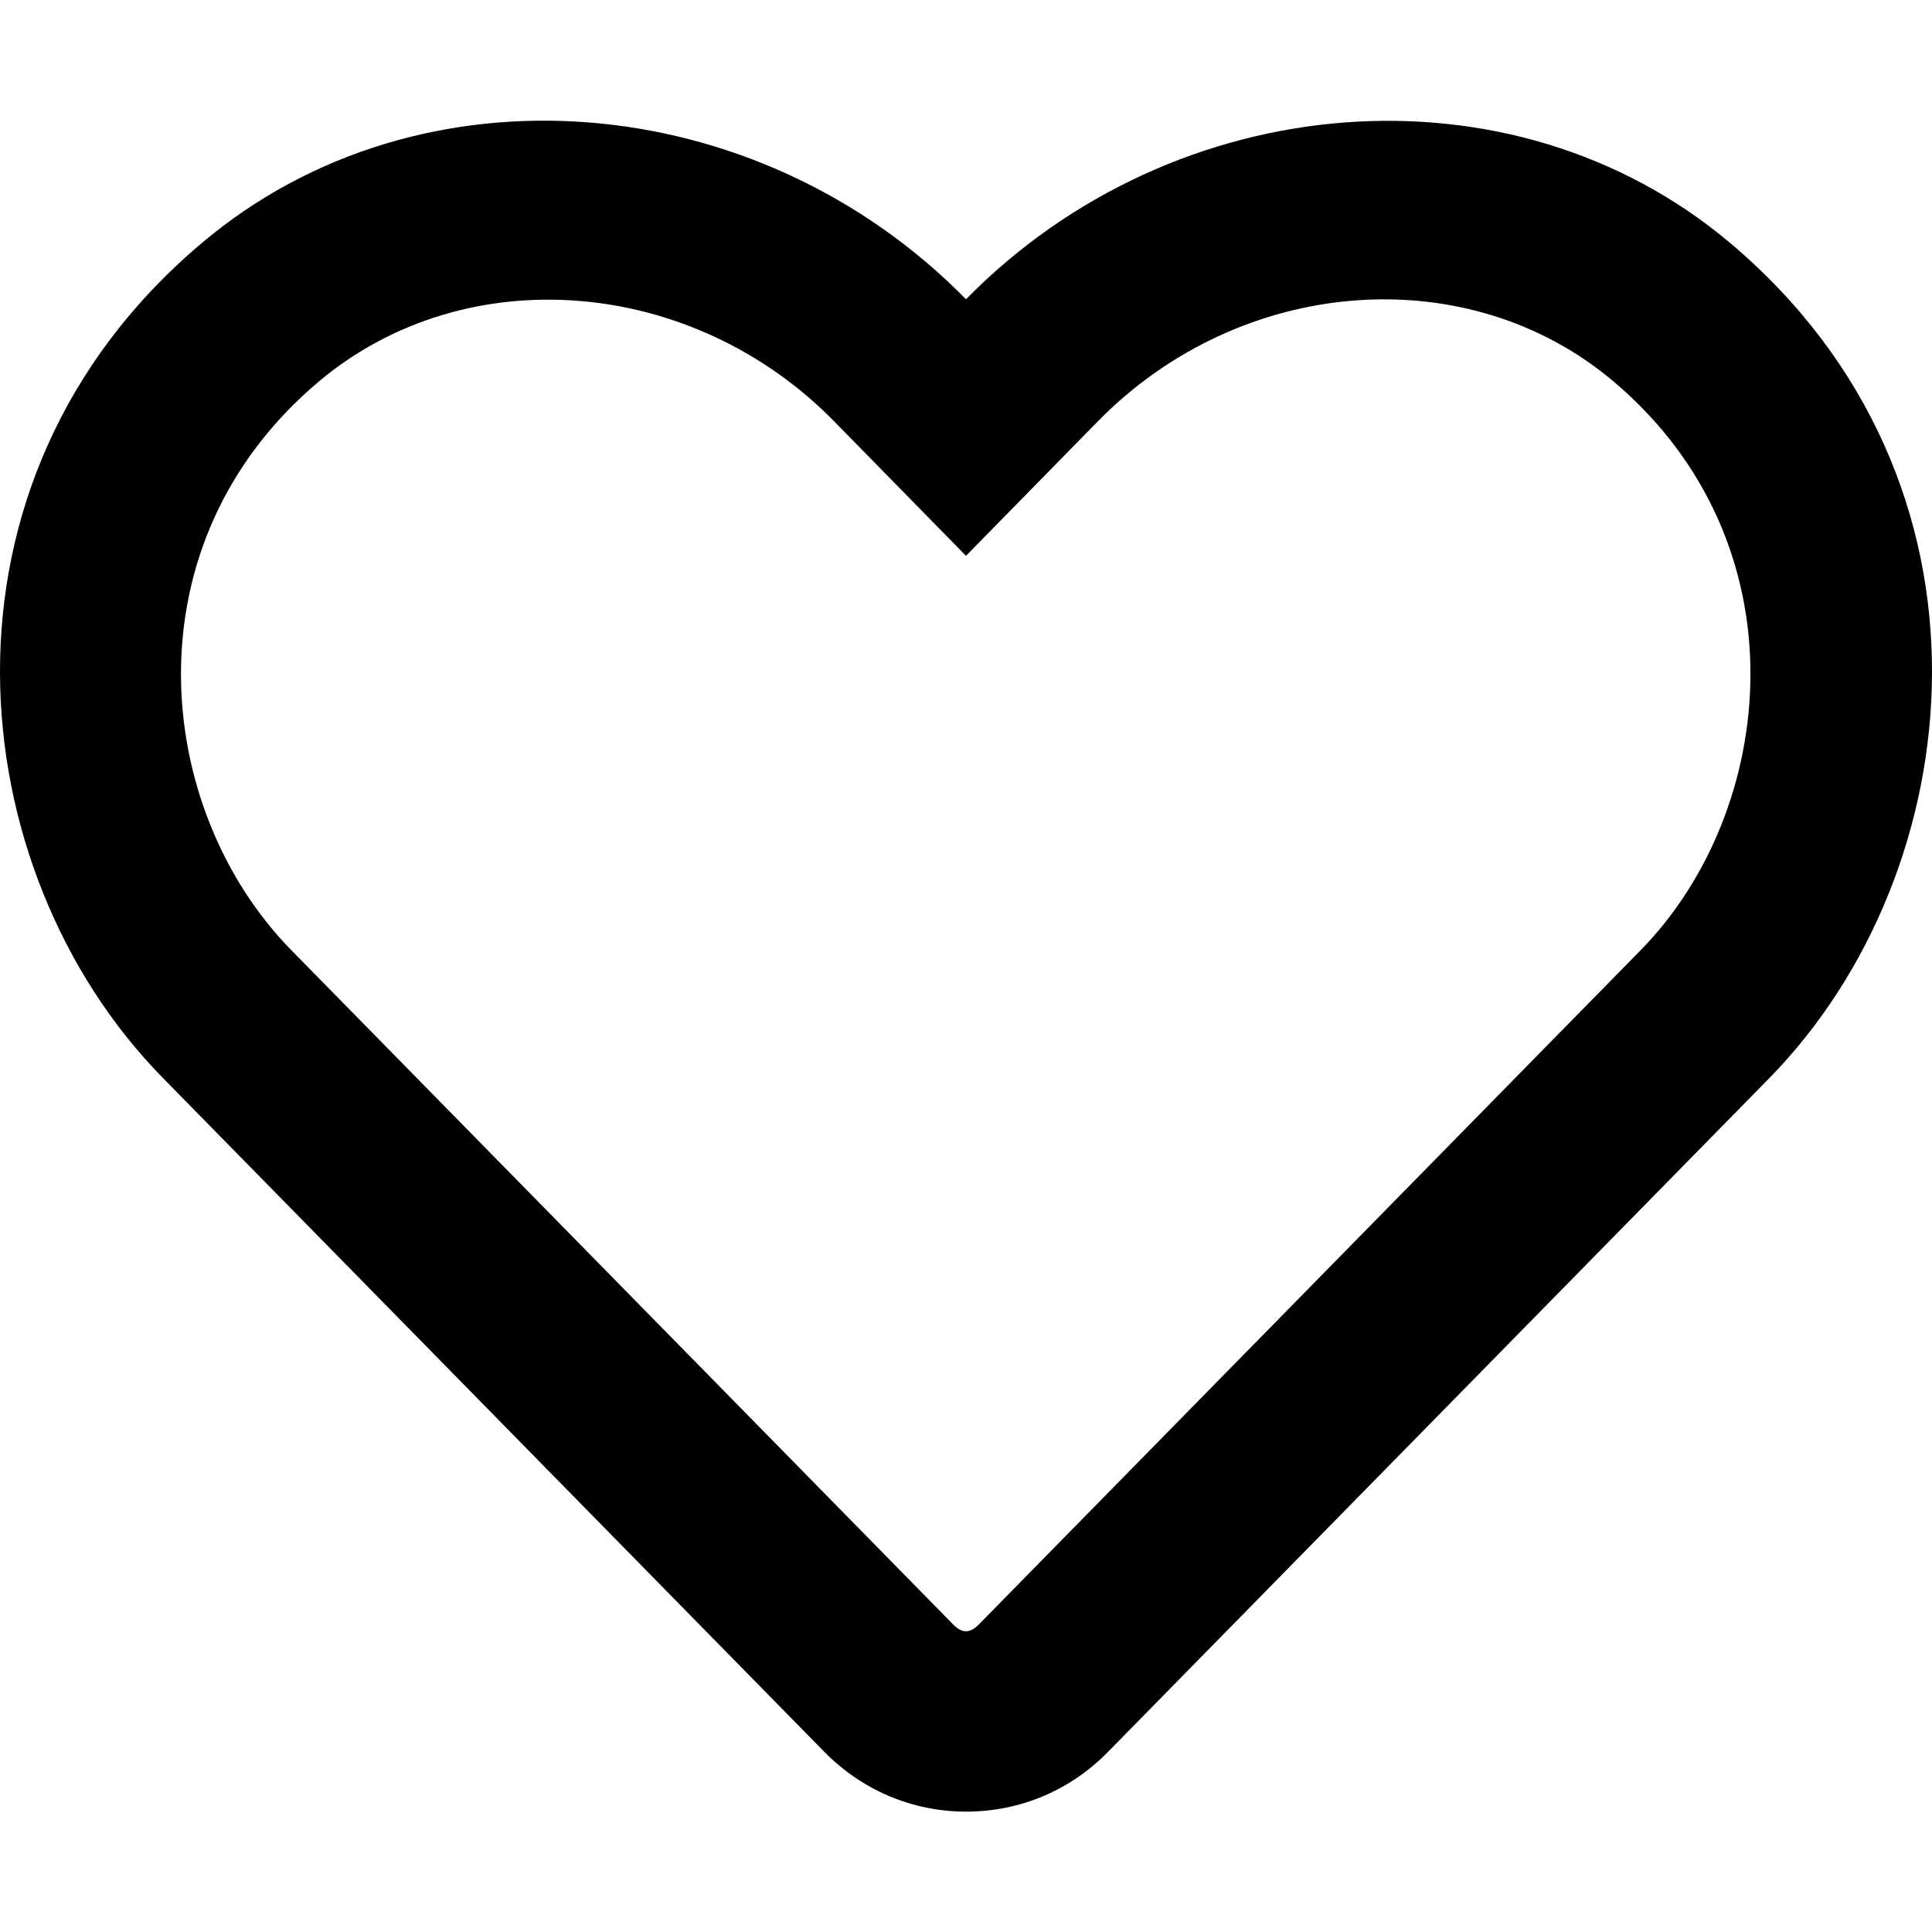
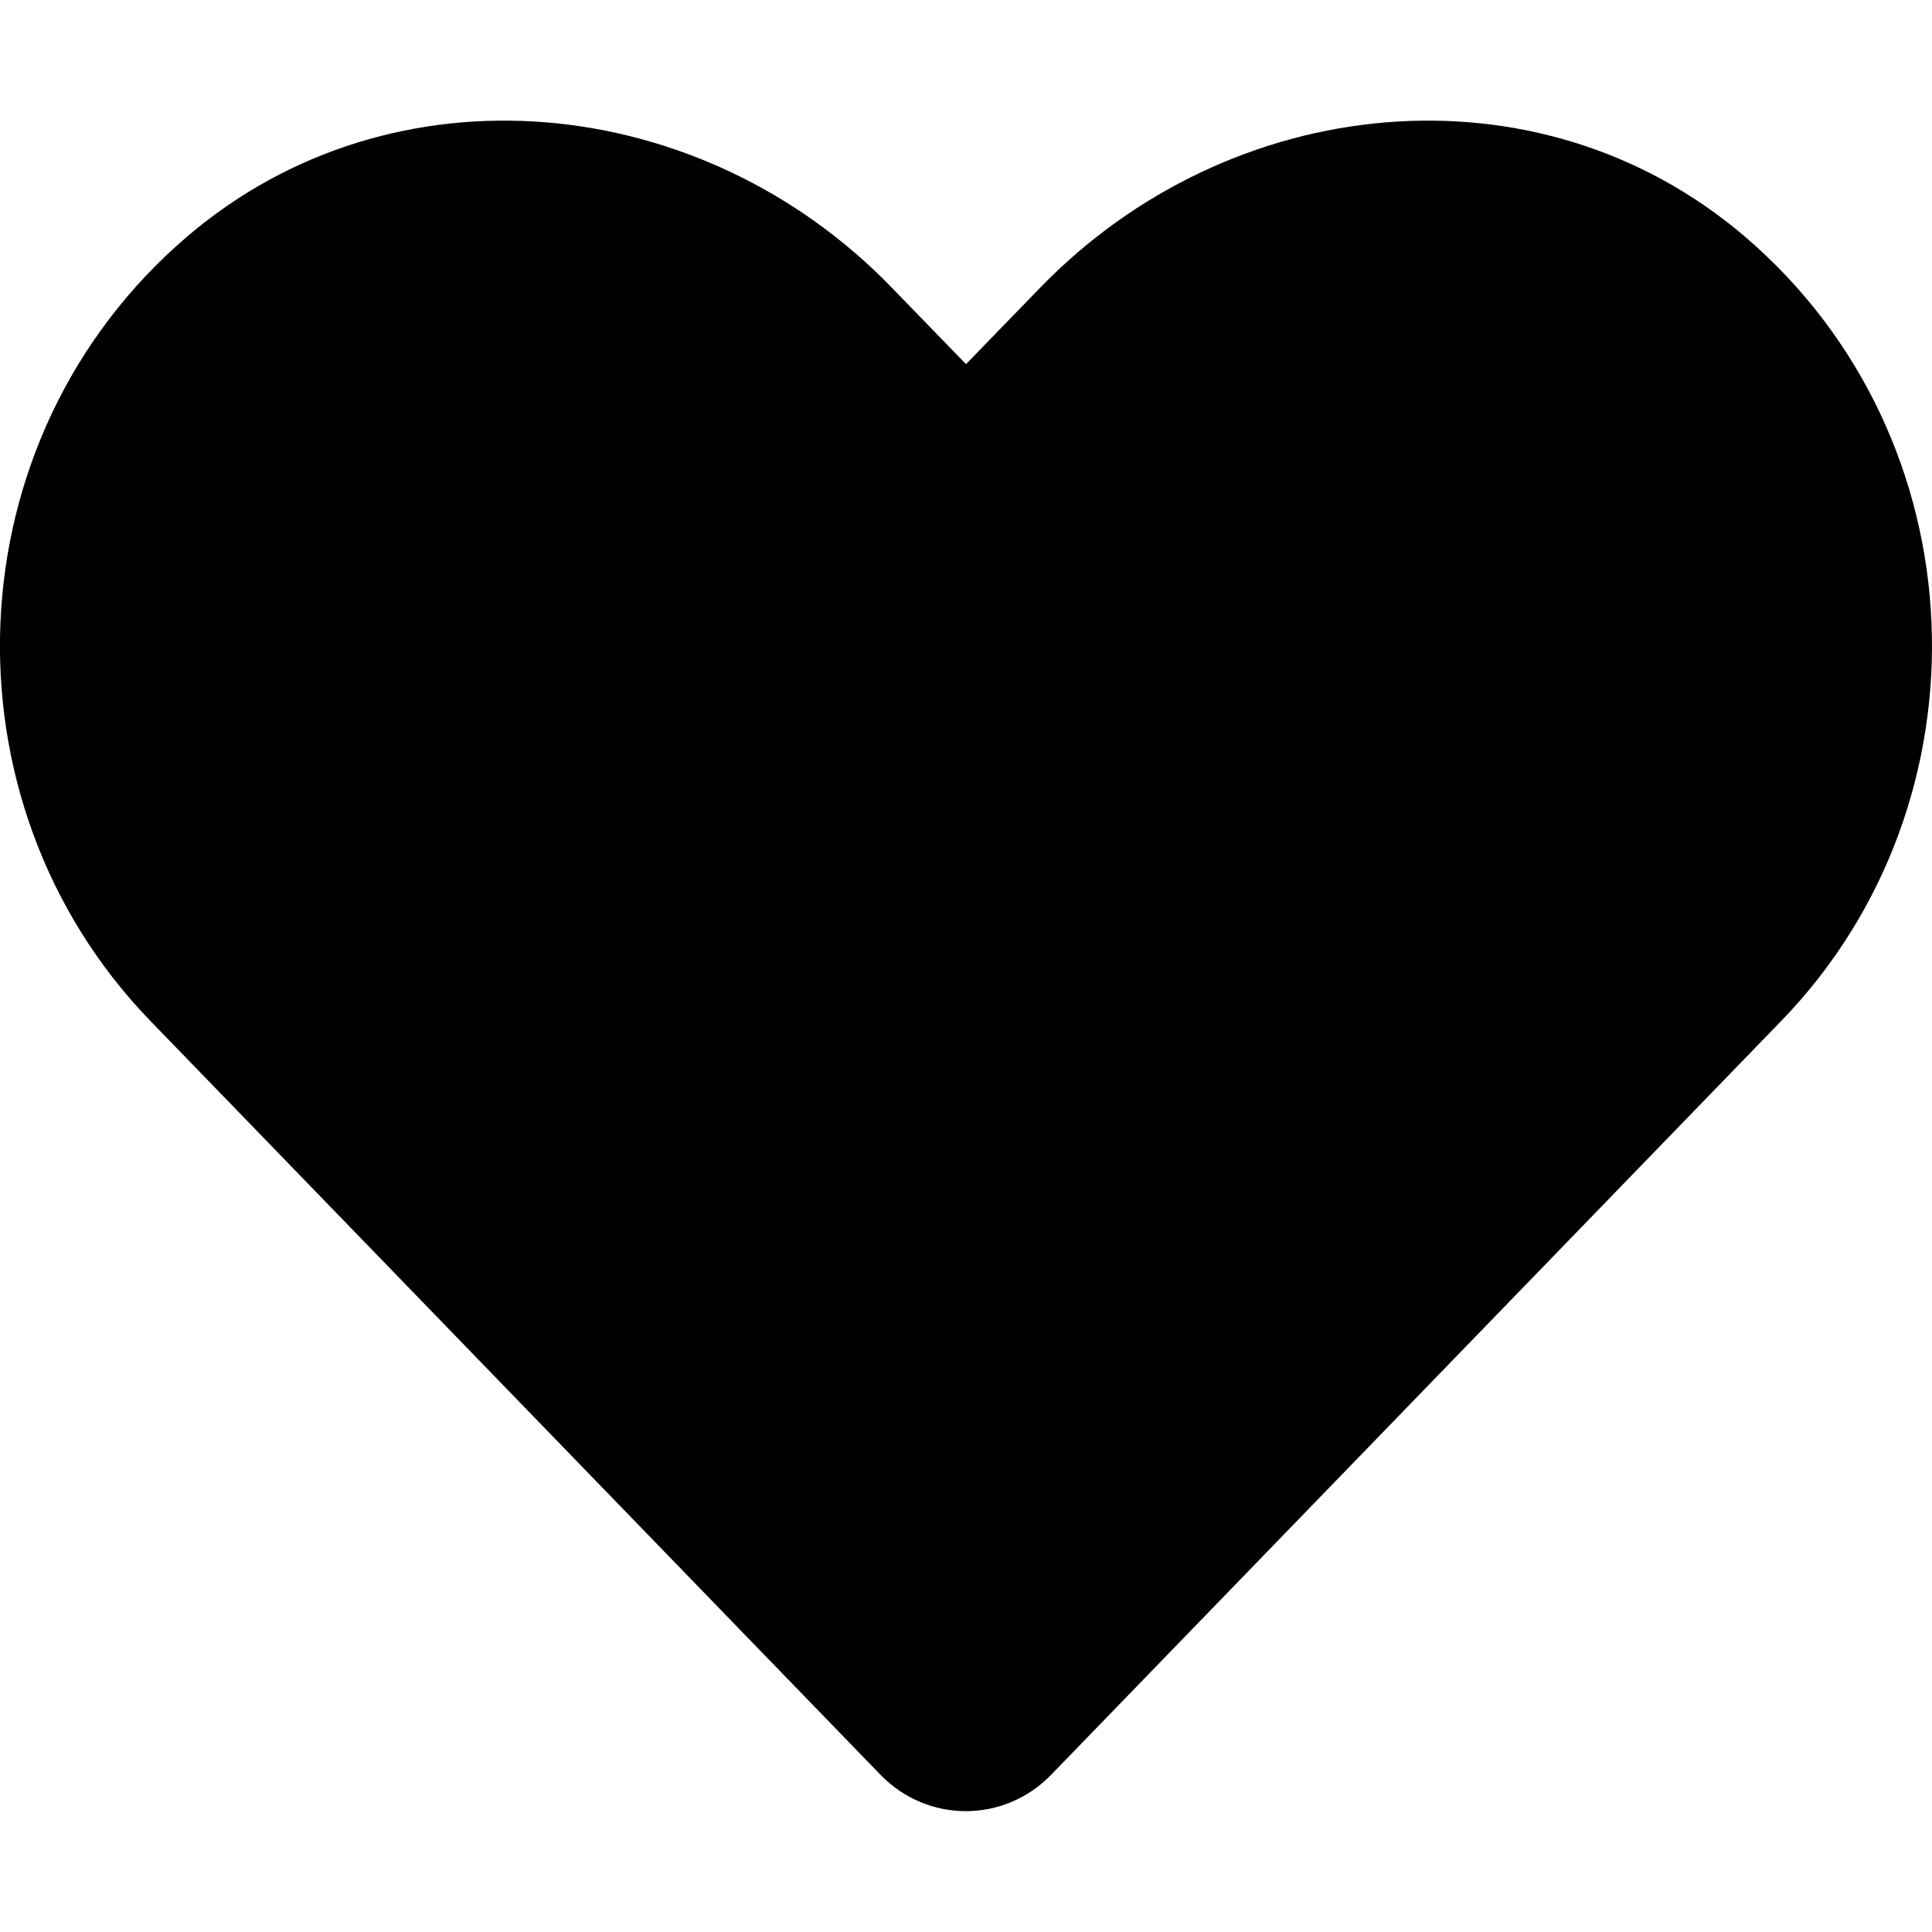
<svg xmlns="http://www.w3.org/2000/svg" viewBox="0 0 512 512">
-   <path d="M458.4 64.3C400.6 15.7 311.3 23 256 79.3 200.7 23 111.4 15.6 53.6 64.3-21.6 127.6-10.6 230.8 43 285.5l175.4 178.7c10 10.2 23.4 15.9 37.6 15.9 14.3 0 27.6-5.6 37.6-15.8L469 285.6c53.5-54.7 64.7-157.9-10.6-221.3zm-23.6 187.5L259.4 430.5c-2.4 2.4-4.4 2.4-6.8 0L77.2 251.8c-36.5-37.2-43.9-107.6 7.3-150.7 38.9-32.7 98.9-27.8 136.5 10.5l35 35.7 35-35.7c37.8-38.5 97.8-43.2 136.5-10.6 51.1 43.1 43.5 113.9 7.3 150.8z" />
+   <path d="M462.3 62.6C407.5 15.9 326 24.3 275.7 76.2L256 96.5l-19.7-20.3C186.1 24.3 104.5 15.9 49.7 62.6c-62.8 53.6-66.1 149.8-9.9 207.9l193.5 199.8c12.5 12.9 32.8 12.9 45.3 0l193.5-199.8c56.3-58.1 53-154.3-9.8-207.9z" />
</svg>
